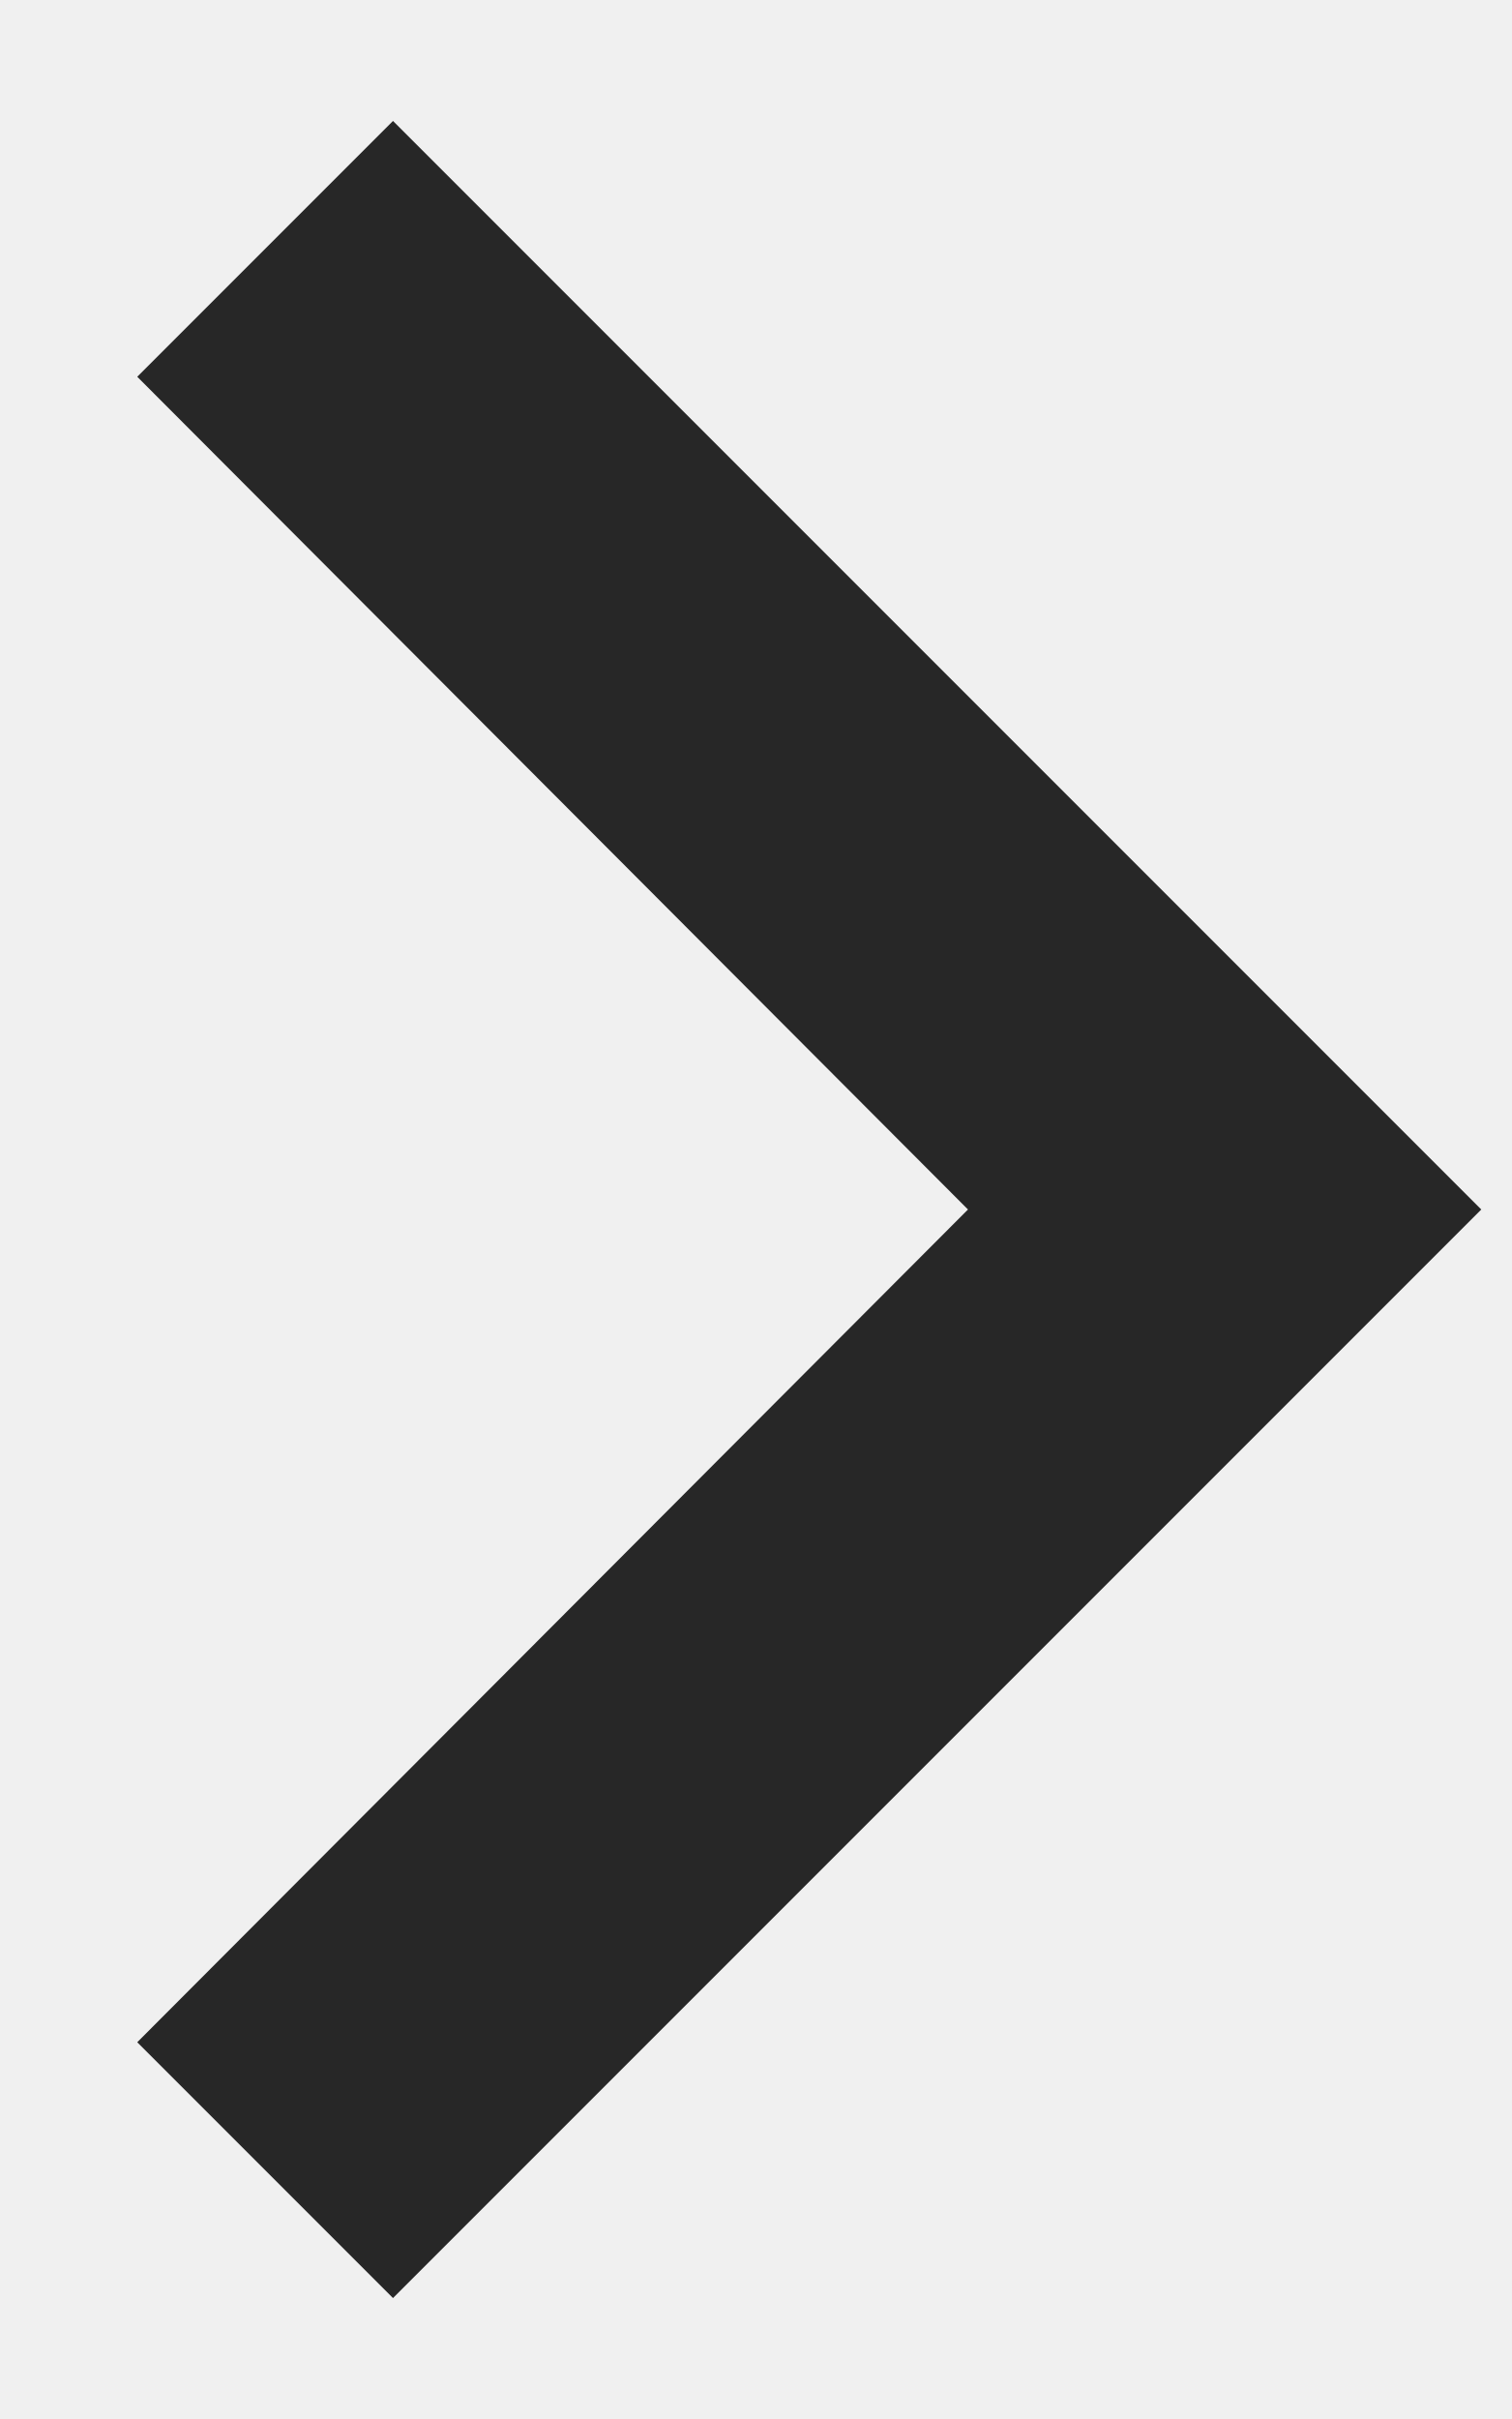
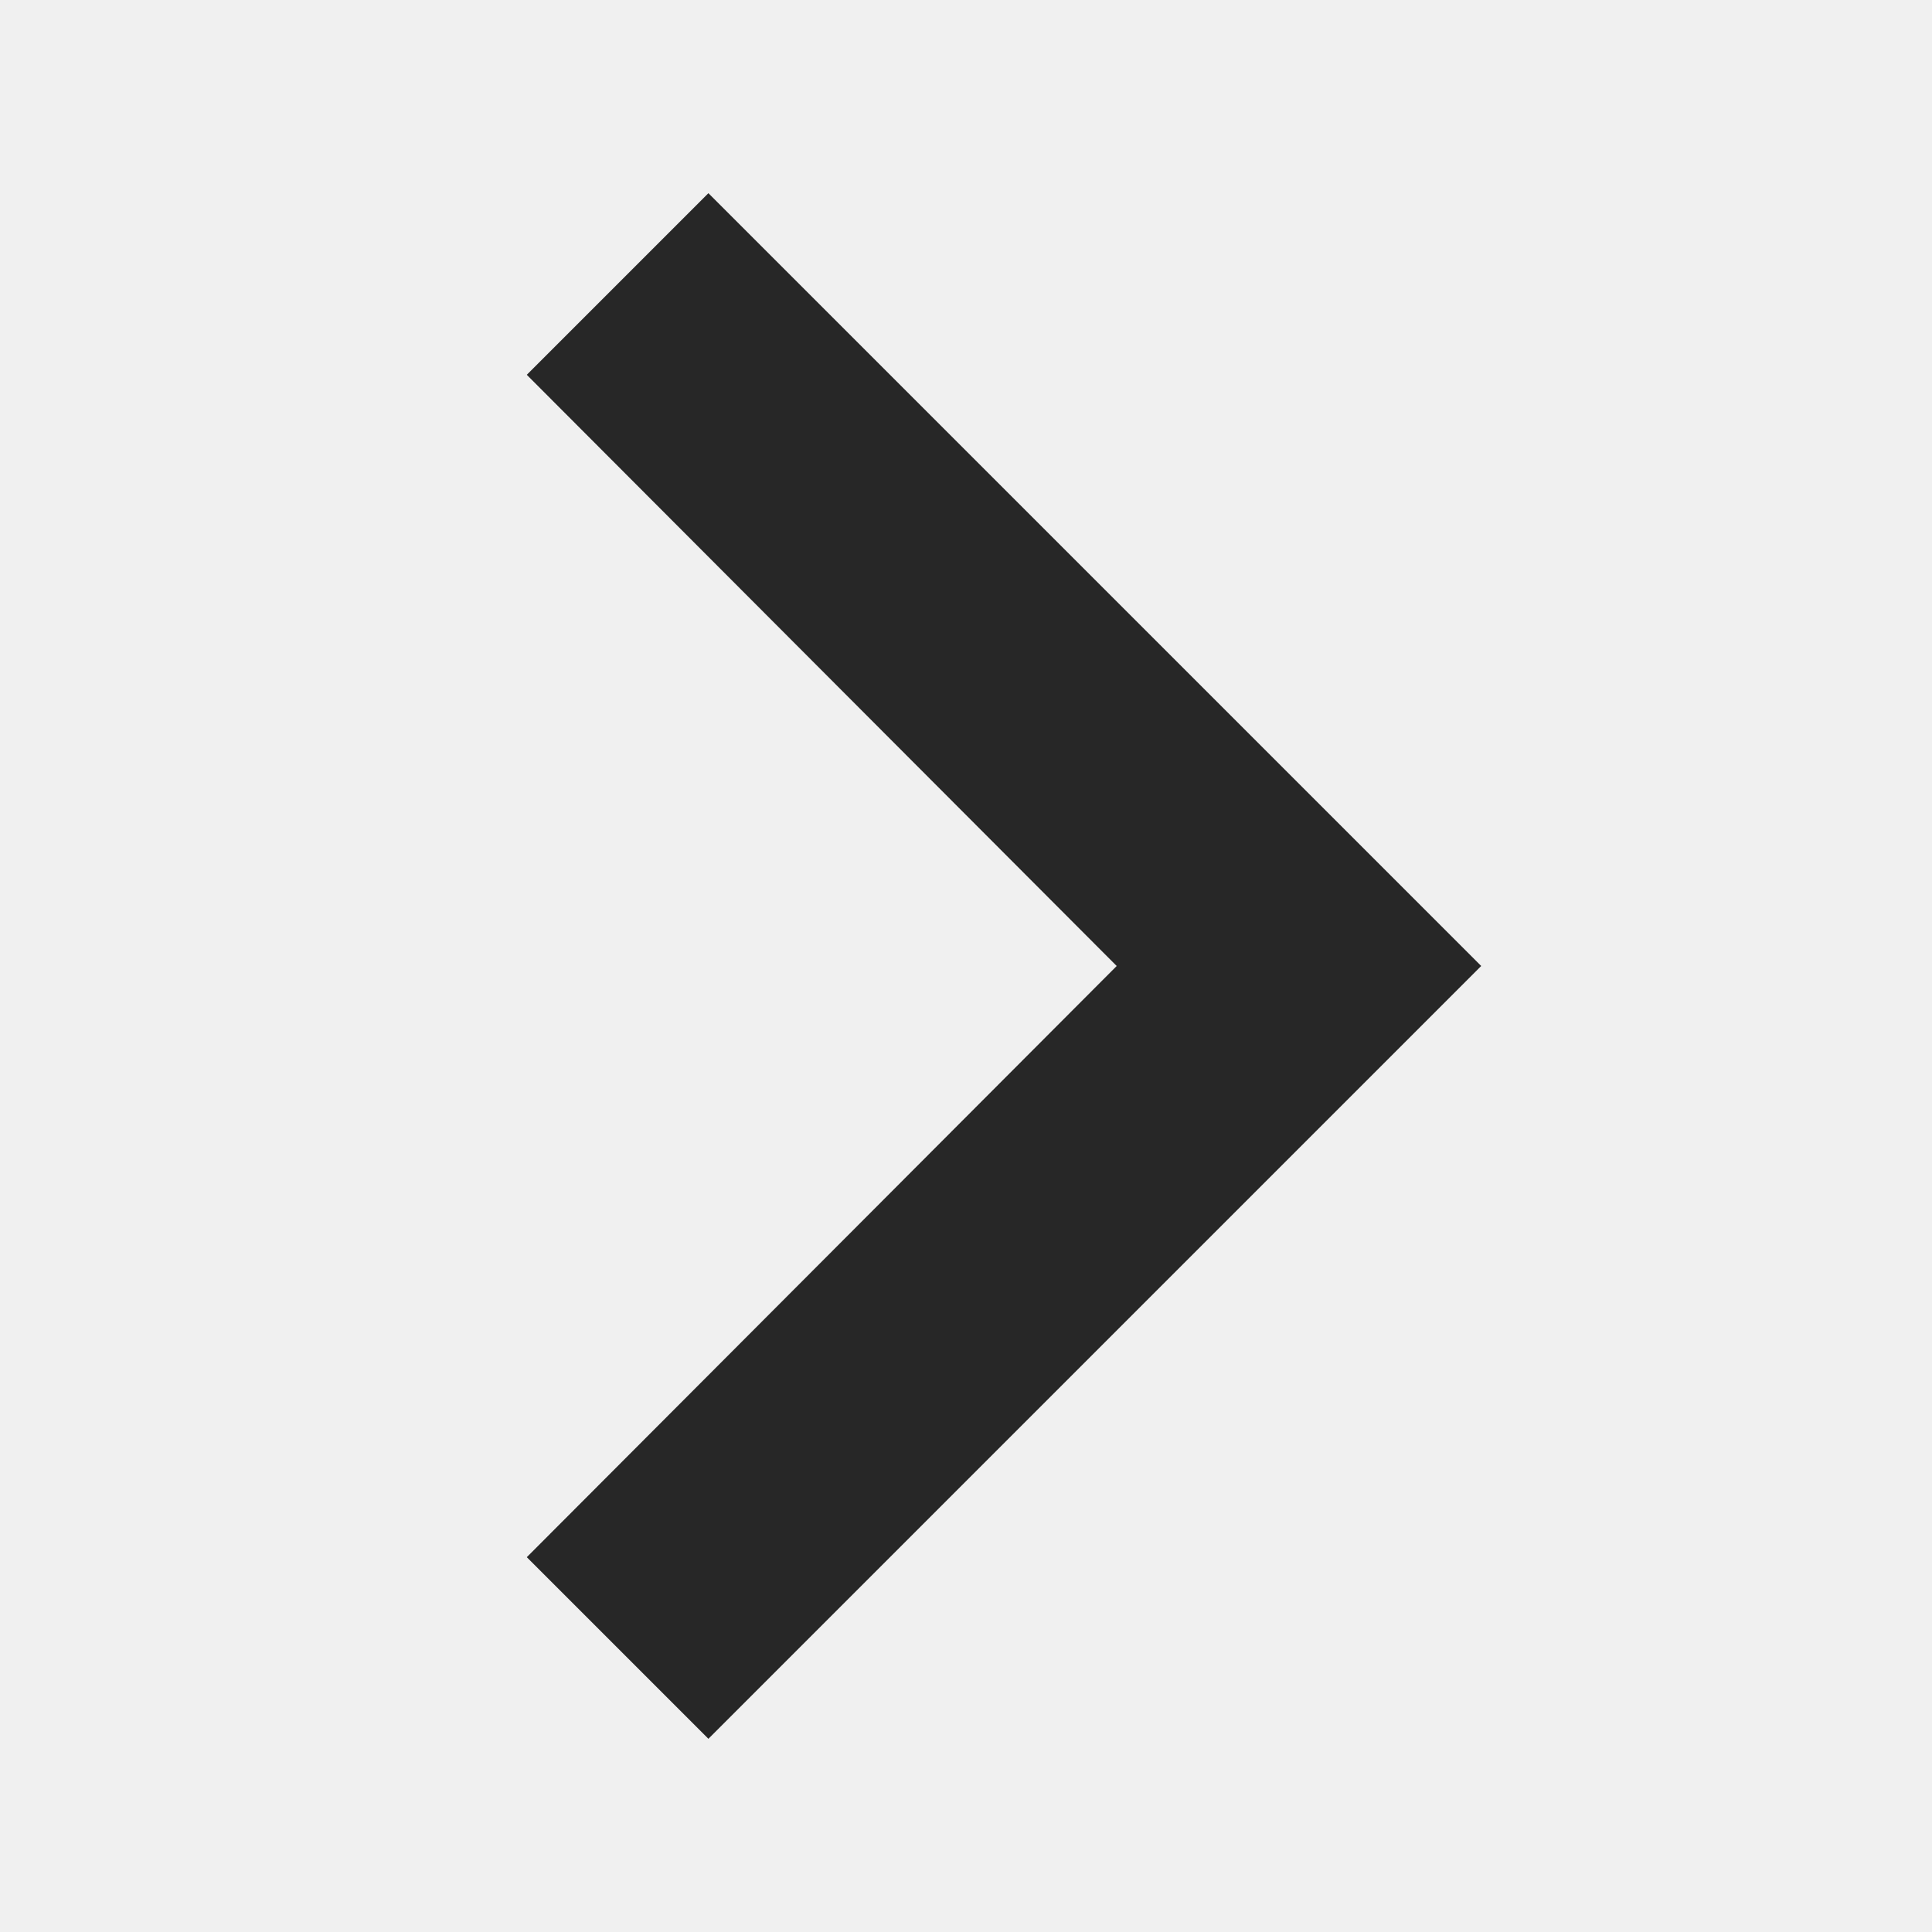
- <svg xmlns="http://www.w3.org/2000/svg" width="10" height="16" viewBox="0 0 10 16" fill="none">
-   <path d="M0.908 2.492L6.404 8L0.908 13.508L2.6 15.2L9.8 8L2.6 0.8L0.908 2.492Z" fill="#272727" />
+ <svg xmlns="http://www.w3.org/2000/svg" width="18" height="18" viewBox="0 0 18 18" fill="none">
+   <g clip-path="url(#clip0_31_745)">
+     <path d="M4.908 3.492L10.404 9L4.908 14.508L6.6 16.2L13.8 9L6.6 1.8L4.908 3.492Z" fill="#272727" />
+   </g>
+   <defs>
+     <clipPath id="clip0_31_745">
+       <rect width="18" height="18" fill="white" transform="matrix(0 1 1 0 0 0)" />
+     </clipPath>
+   </defs>
</svg>
